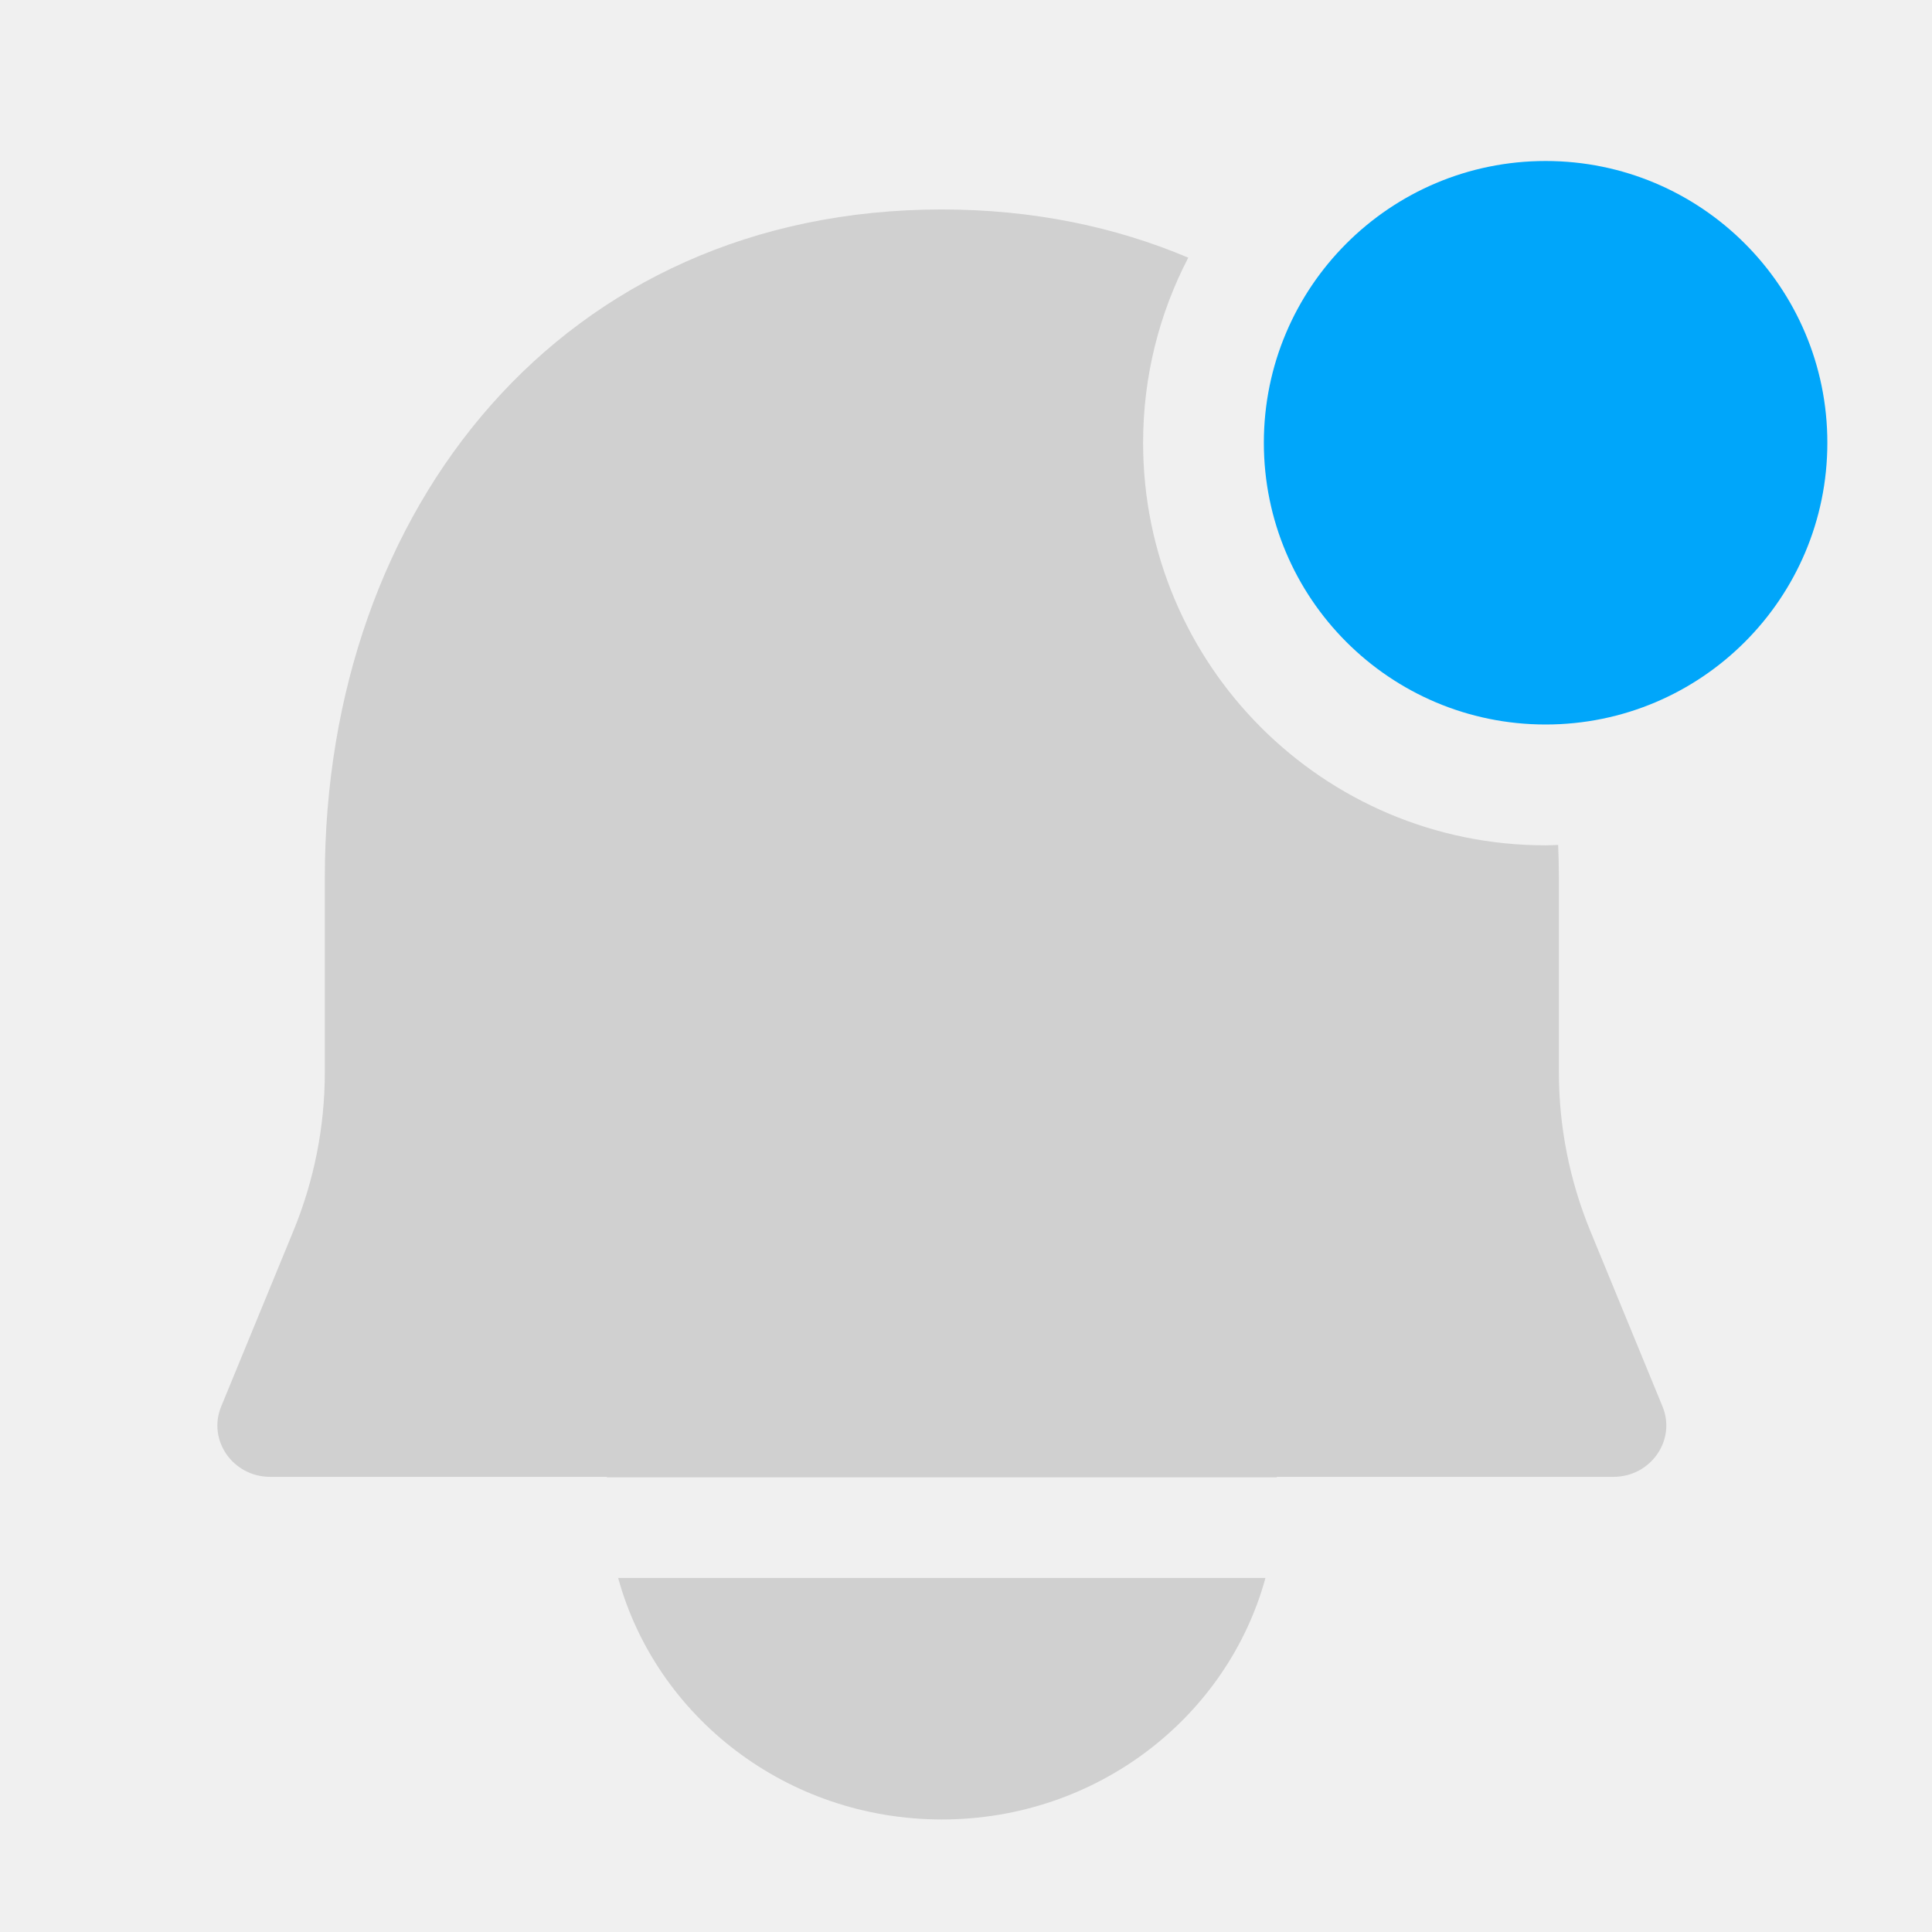
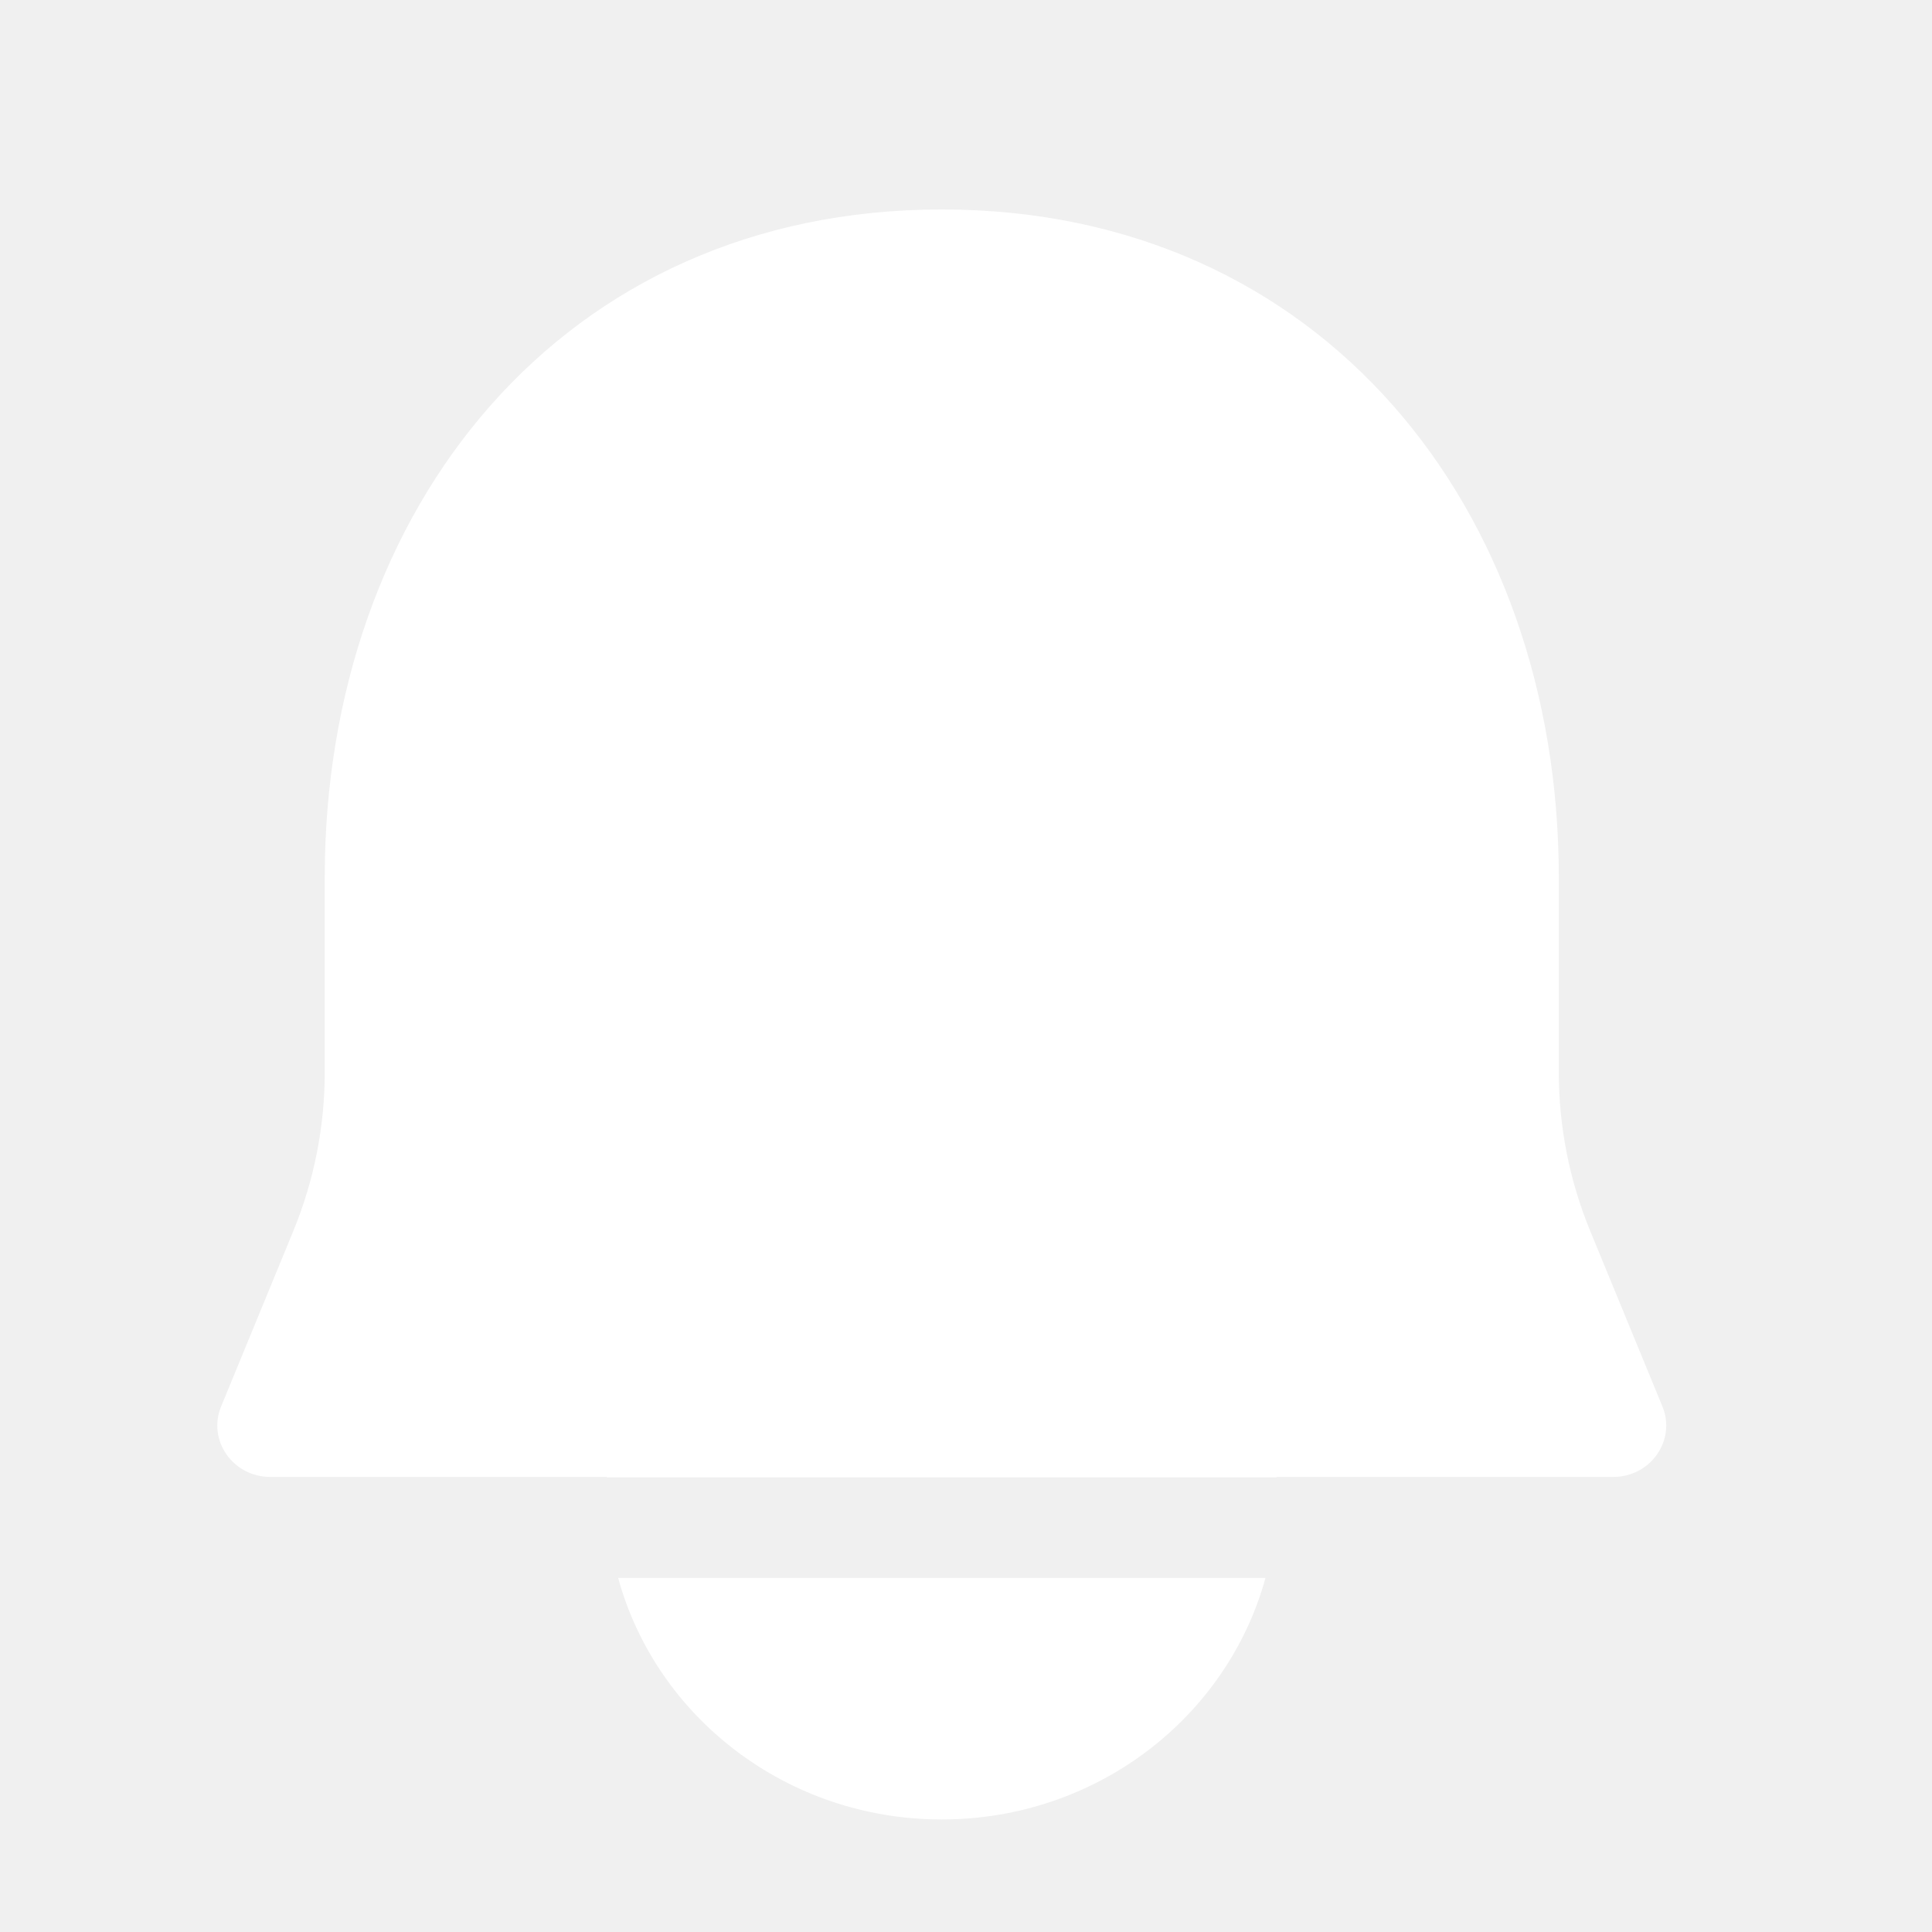
<svg xmlns="http://www.w3.org/2000/svg" width="24" height="24" viewBox="0 0 24 24" fill="none">
-   <path d="M15.72 19.602C15.247 21.329 13.627 22.602 11.7 22.602C9.773 22.602 8.153 21.329 7.679 19.602H15.72Z" fill="#D0D0D0" />
-   <path d="M11.7 2.602C12.827 2.602 13.852 2.816 14.761 3.201C14.403 3.89 14.2 4.671 14.2 5.501C14.2 8.262 16.439 10.501 19.2 10.501C19.252 10.501 19.304 10.498 19.356 10.496C19.361 10.63 19.365 10.764 19.365 10.899V13.319C19.365 13.996 19.498 14.667 19.757 15.295L20.652 17.471C20.825 17.89 20.506 18.346 20.042 18.346H15.861V18.352H7.539V18.346H3.357C2.893 18.346 2.575 17.89 2.748 17.471L3.643 15.295C3.902 14.667 4.035 13.996 4.035 13.319V10.899C4.035 6.317 6.983 2.602 11.7 2.602Z" fill="#D0D0D0" />
-   <circle cx="19.2" cy="5.5" r="3.5" fill="#00A6FA" />
+   <path d="M15.72 19.602C15.246 21.329 13.626 22.601 11.699 22.602C9.772 22.602 8.152 21.329 7.679 19.602H15.72Z" fill="white" />
+   <path d="M11.699 2.602C16.416 2.602 19.364 6.317 19.364 10.899V13.32C19.364 13.997 19.497 14.668 19.756 15.296L20.651 17.471C20.824 17.89 20.506 18.346 20.042 18.347H15.86V18.352H7.538V18.347H3.356C2.892 18.346 2.574 17.89 2.747 17.471L3.642 15.296C3.901 14.668 4.034 13.997 4.034 13.32V10.899C4.034 6.317 6.982 2.602 11.699 2.602Z" fill="white" />
</svg>
